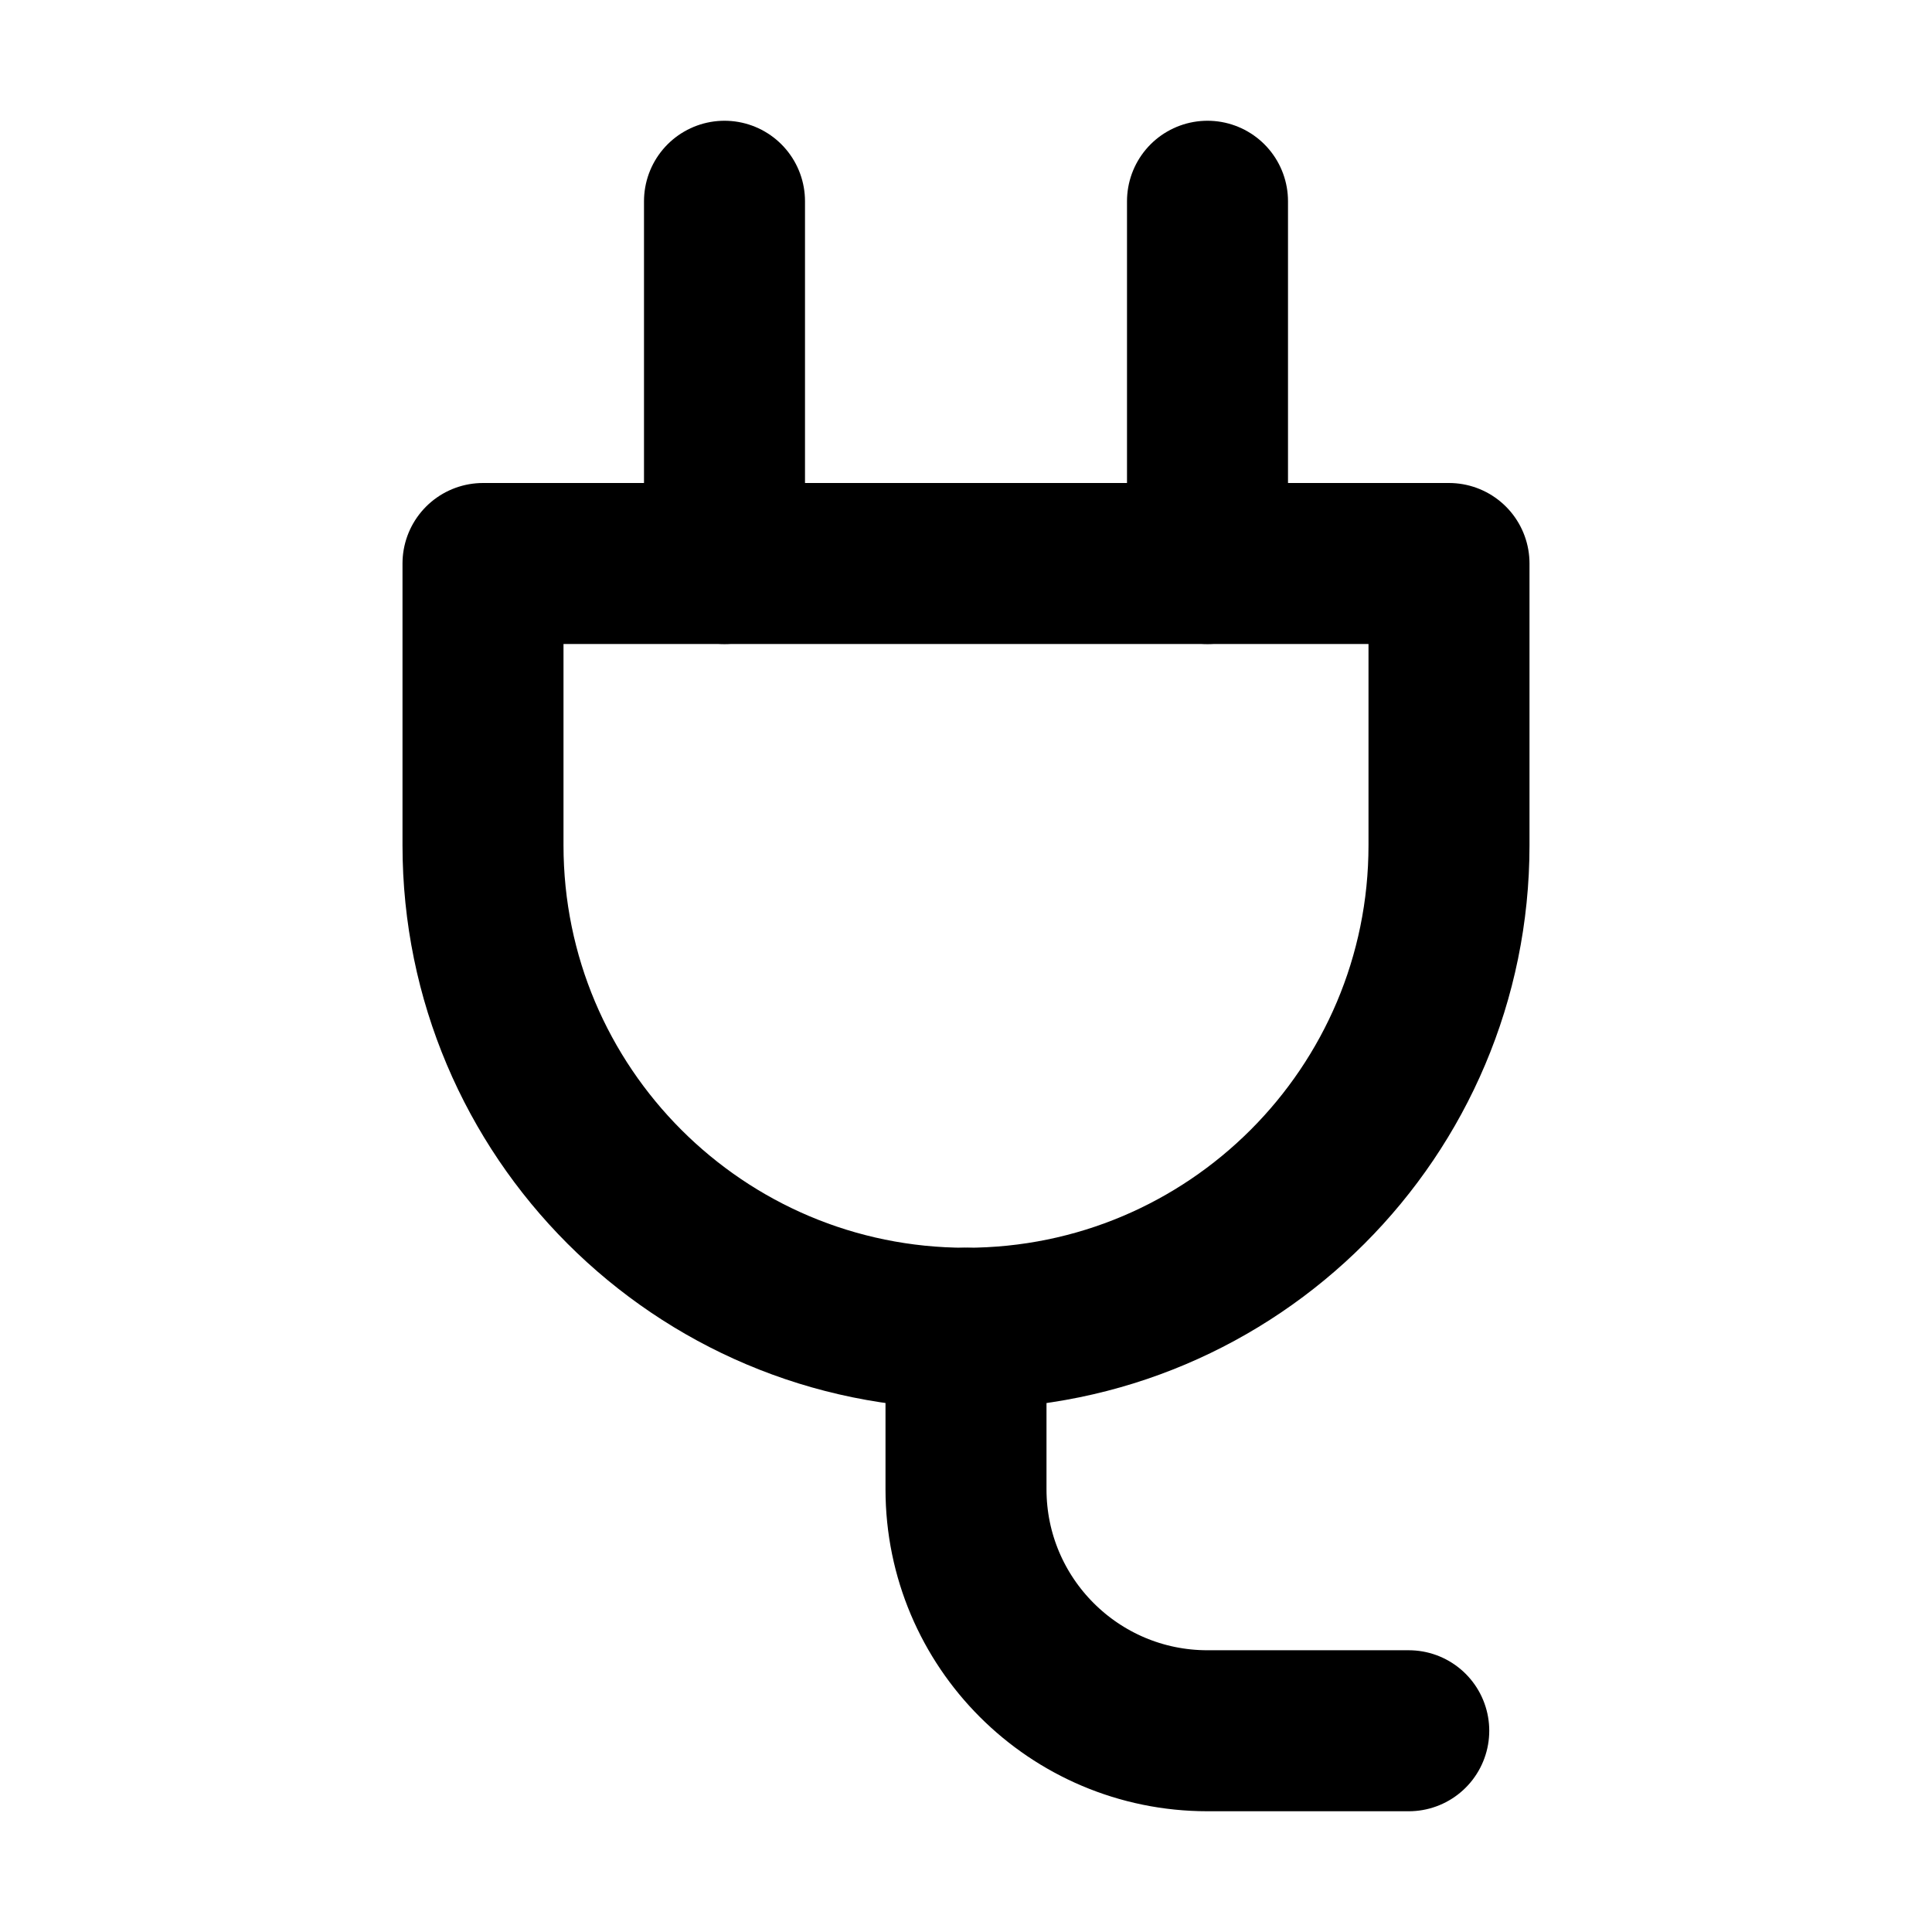
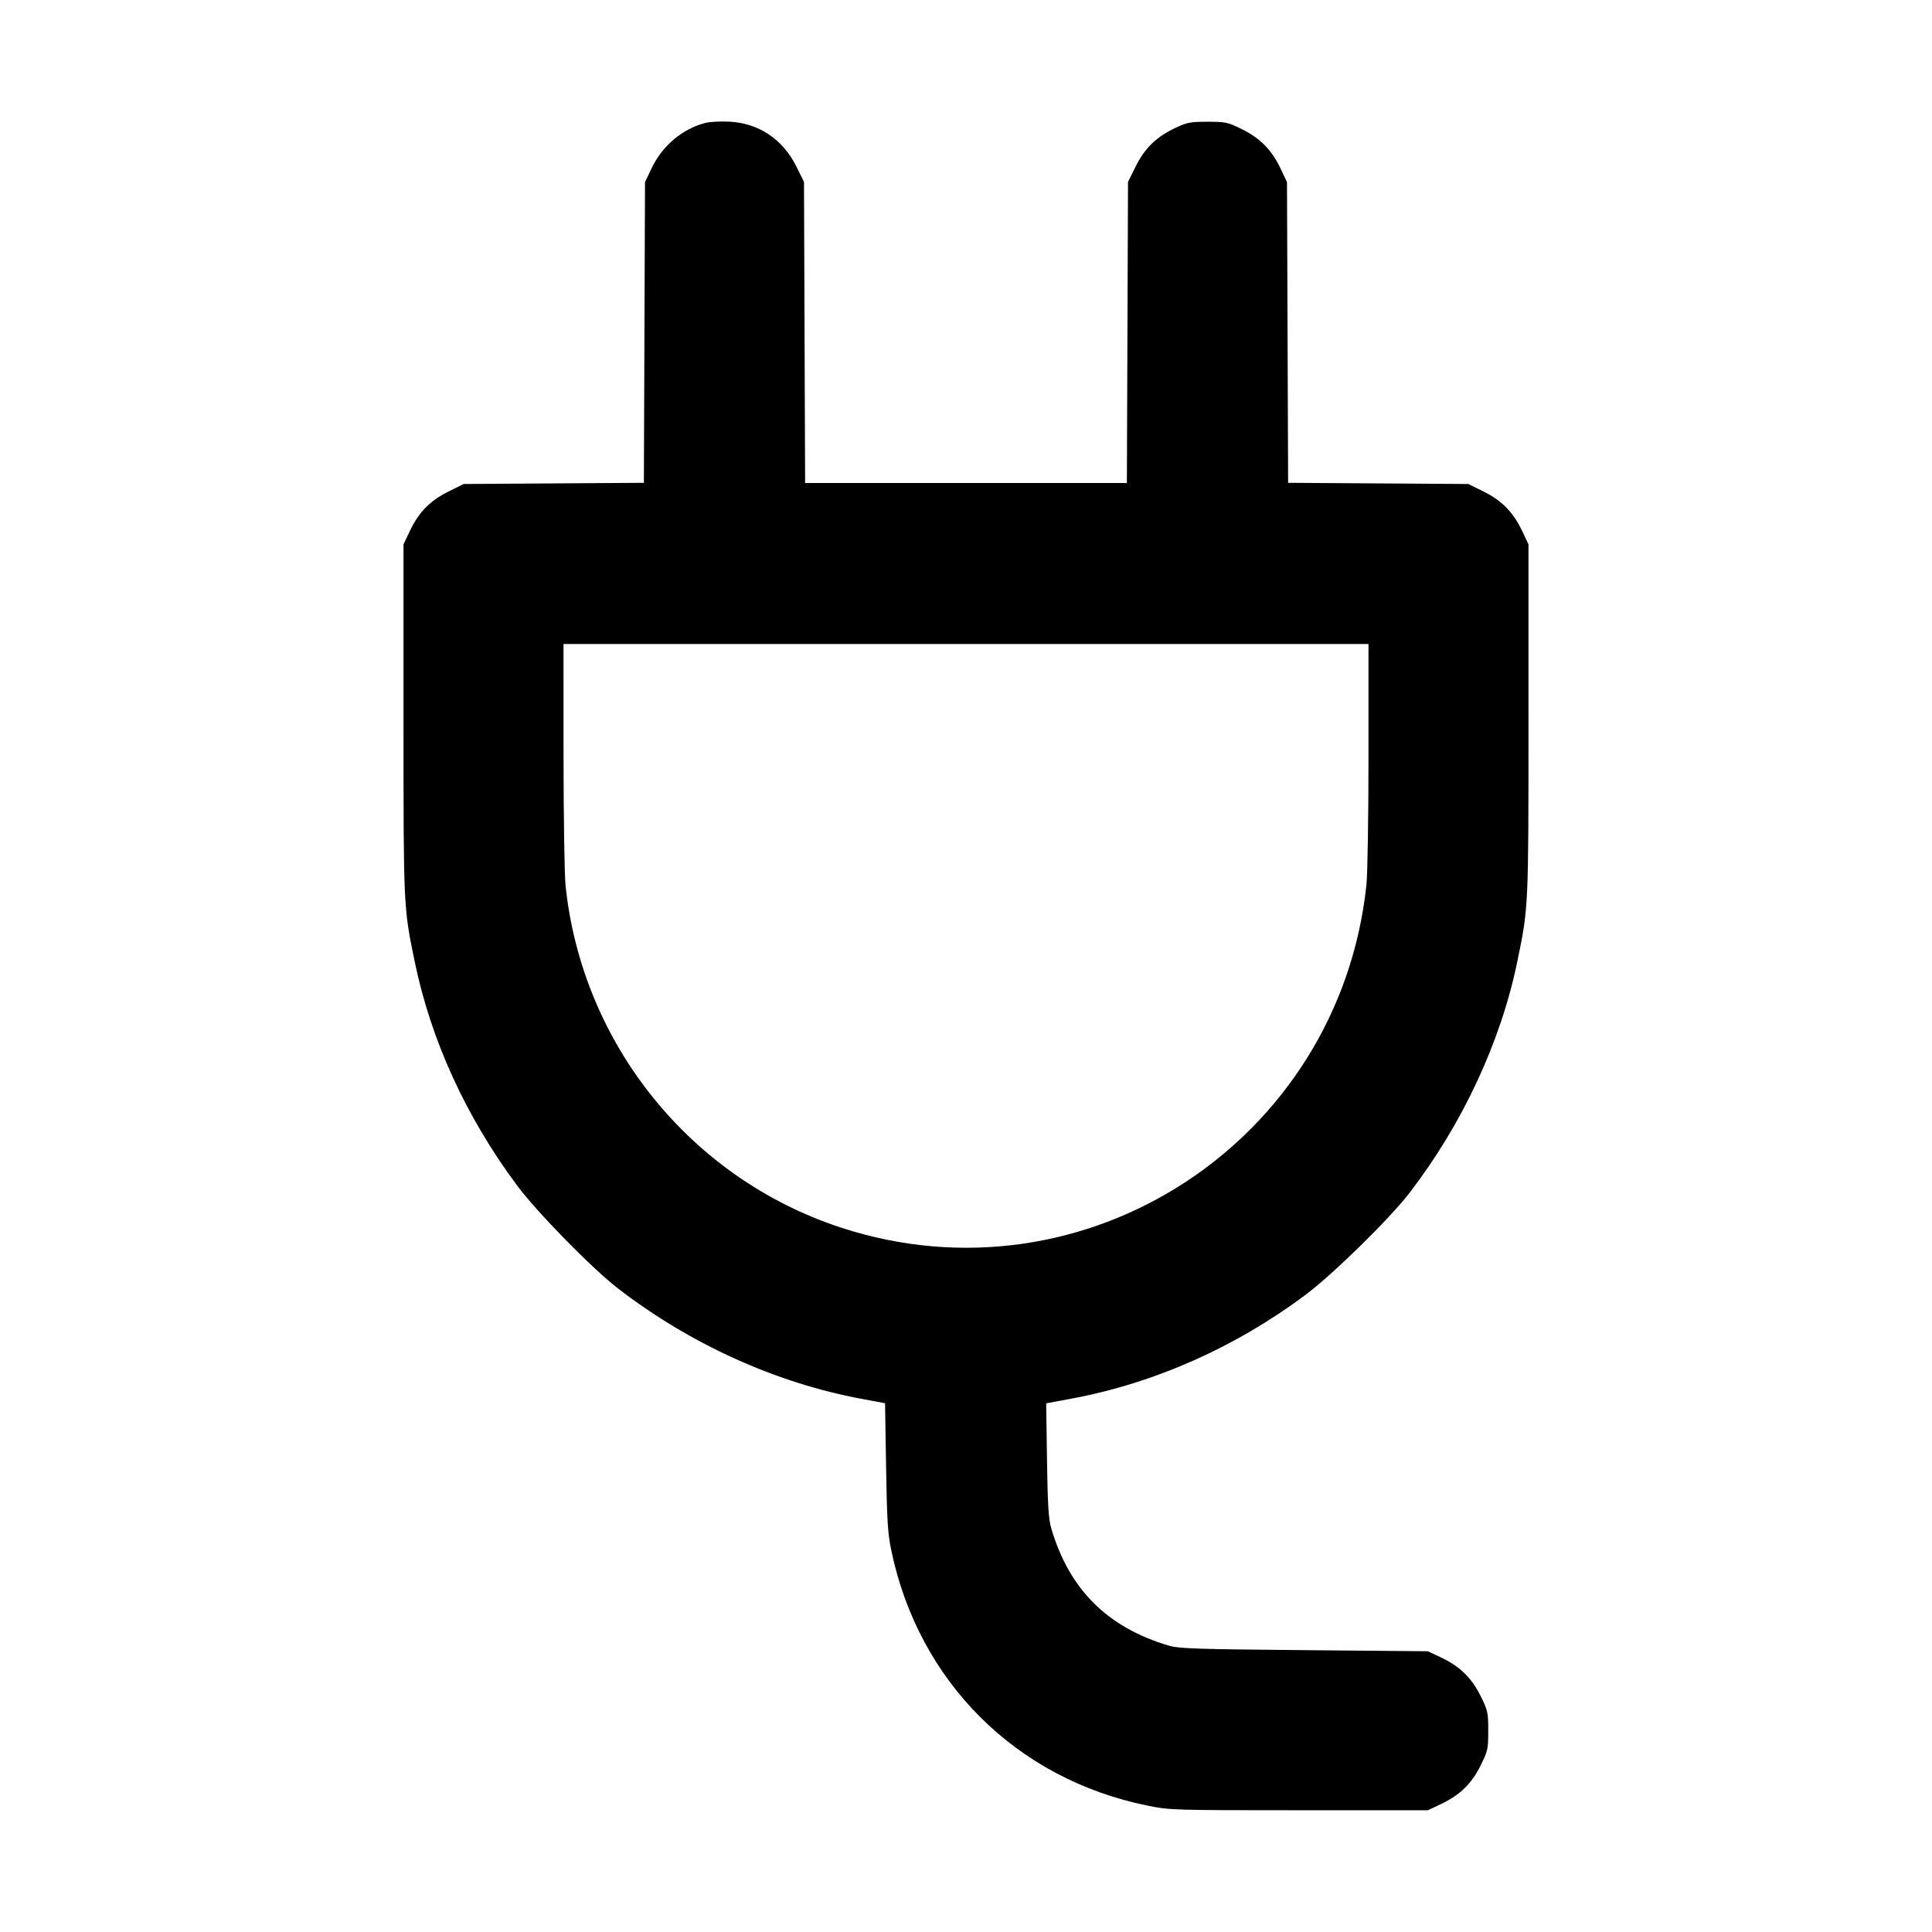
- <svg xmlns="http://www.w3.org/2000/svg" width="24" height="24" viewBox="0 0 24 24" fill="none" stroke="#000000" stroke-width="2" stroke-linecap="round" stroke-linejoin="round">
-   <path d="M9 2.5v4.5M15 2.5v4.5" />
-   <path d="M6 7h12v3.5a6 6 0 0 1-12 0z" />
-   <path d="M12 16.5v2a3 3 0 0 0 3 3h2.5" />
+ <svg xmlns="http://www.w3.org/2000/svg" width="960" height="960" viewBox="0 0 960 960">
+   <path fill="#000000" fill-rule="evenodd" d="M350.62 61.05C352.75 60.51 357.99 60.24 362.25 60.44C377 61.14 389.01 69.17 395.76 82.84L399.5 90.39L399.78 165.2L400.06 240L480 240L559.94 240L560.22 165.2L560.5 90.39L564.24 82.84C568.73 73.74 574.52 68.07 583.82 63.66C589.87 60.8 591.4 60.5 600.05 60.5C609.07 60.5 610.03 60.71 617.16 64.23C626.26 68.73 631.93 74.52 636.34 83.82L639.5 90.5L639.78 165.2L640.06 239.91L684.84 240.2L729.61 240.5L737.16 244.24C746.26 248.73 751.93 254.53 756.34 263.82L759.5 270.5L759.5 357.5C759.5 451.23 759.53 450.64 753.95 477.76C745.73 517.69 726.63 558.65 700.25 592.9C690.44 605.63 662.4 633.13 648.93 643.22C613.93 669.44 573.65 687.31 532.17 695.02L519.84 697.31L520.25 725.4C520.57 747.22 521.01 754.73 522.25 759.01C531.13 789.65 550.16 808.69 580.99 817.77C585.71 819.17 595.26 819.48 648 819.95L709.5 820.5L716.18 823.66C725.48 828.07 731.27 833.74 735.76 842.84C739.29 849.98 739.5 850.92 739.5 860C739.5 869.08 739.29 870.02 735.76 877.16C731.27 886.26 725.48 891.93 716.18 896.34L709.5 899.5L645.5 899.5C582.87 899.5 581.26 899.45 570.27 897.22C505.03 884 456.53 835.74 442.89 770.45C441.12 762.01 440.73 755.68 440.29 728.88L439.78 697.25L428.14 695.09C385.47 687.15 343.02 667.91 307.1 640.25C294.26 630.36 266.85 602.38 256.89 589C231.52 554.91 214.08 516.75 206.05 477.76C200.47 450.64 200.5 451.23 200.5 357.5L200.5 270.5L203.66 263.82C208.07 254.53 213.74 248.73 222.84 244.24L230.39 240.5L275.17 240.2L319.94 239.91L320.22 165.2L320.5 90.5L323.67 83.82C329.05 72.45 339.13 63.93 350.62 61.05ZM280.02 375.25C280.03 405.64 280.48 434.77 281.02 440C289.18 518.6 343 585.47 417.85 609.98C539 649.65 665.36 567.29 678.96 439.79C679.55 434.31 680 406.09 680 375.04L680 320L480 320L280 320L280.02 375.25Z" />
</svg>
